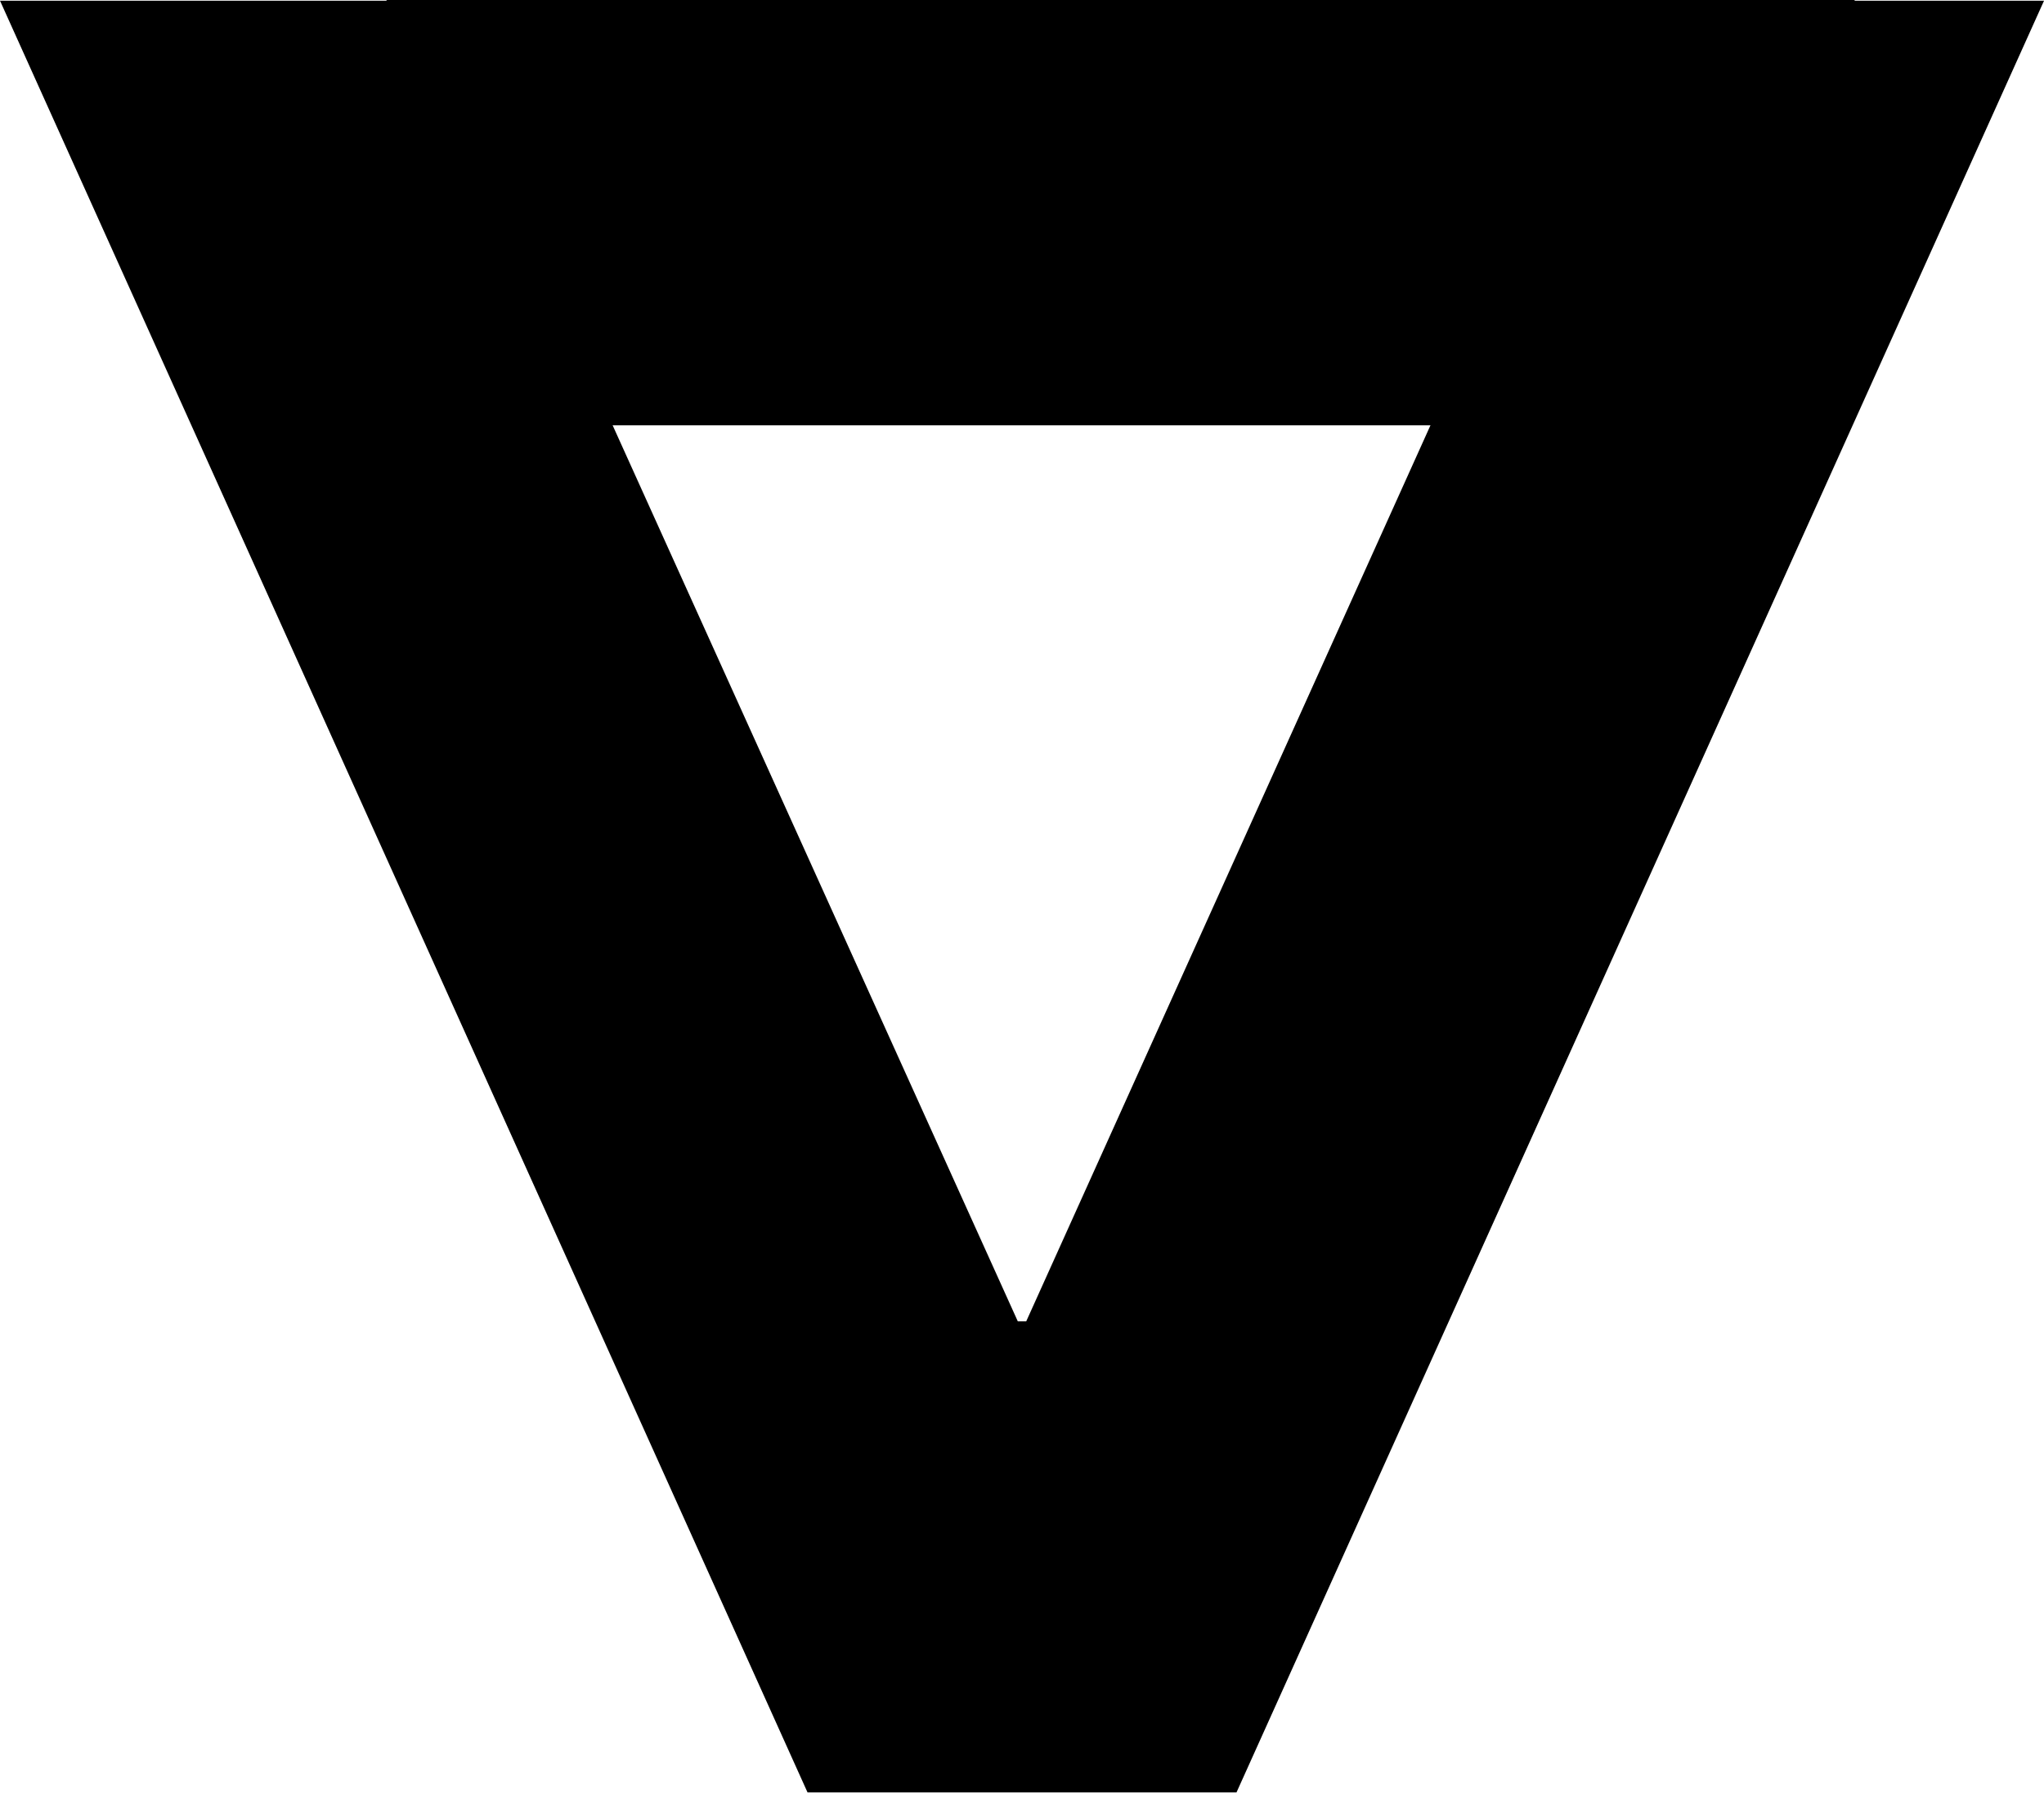
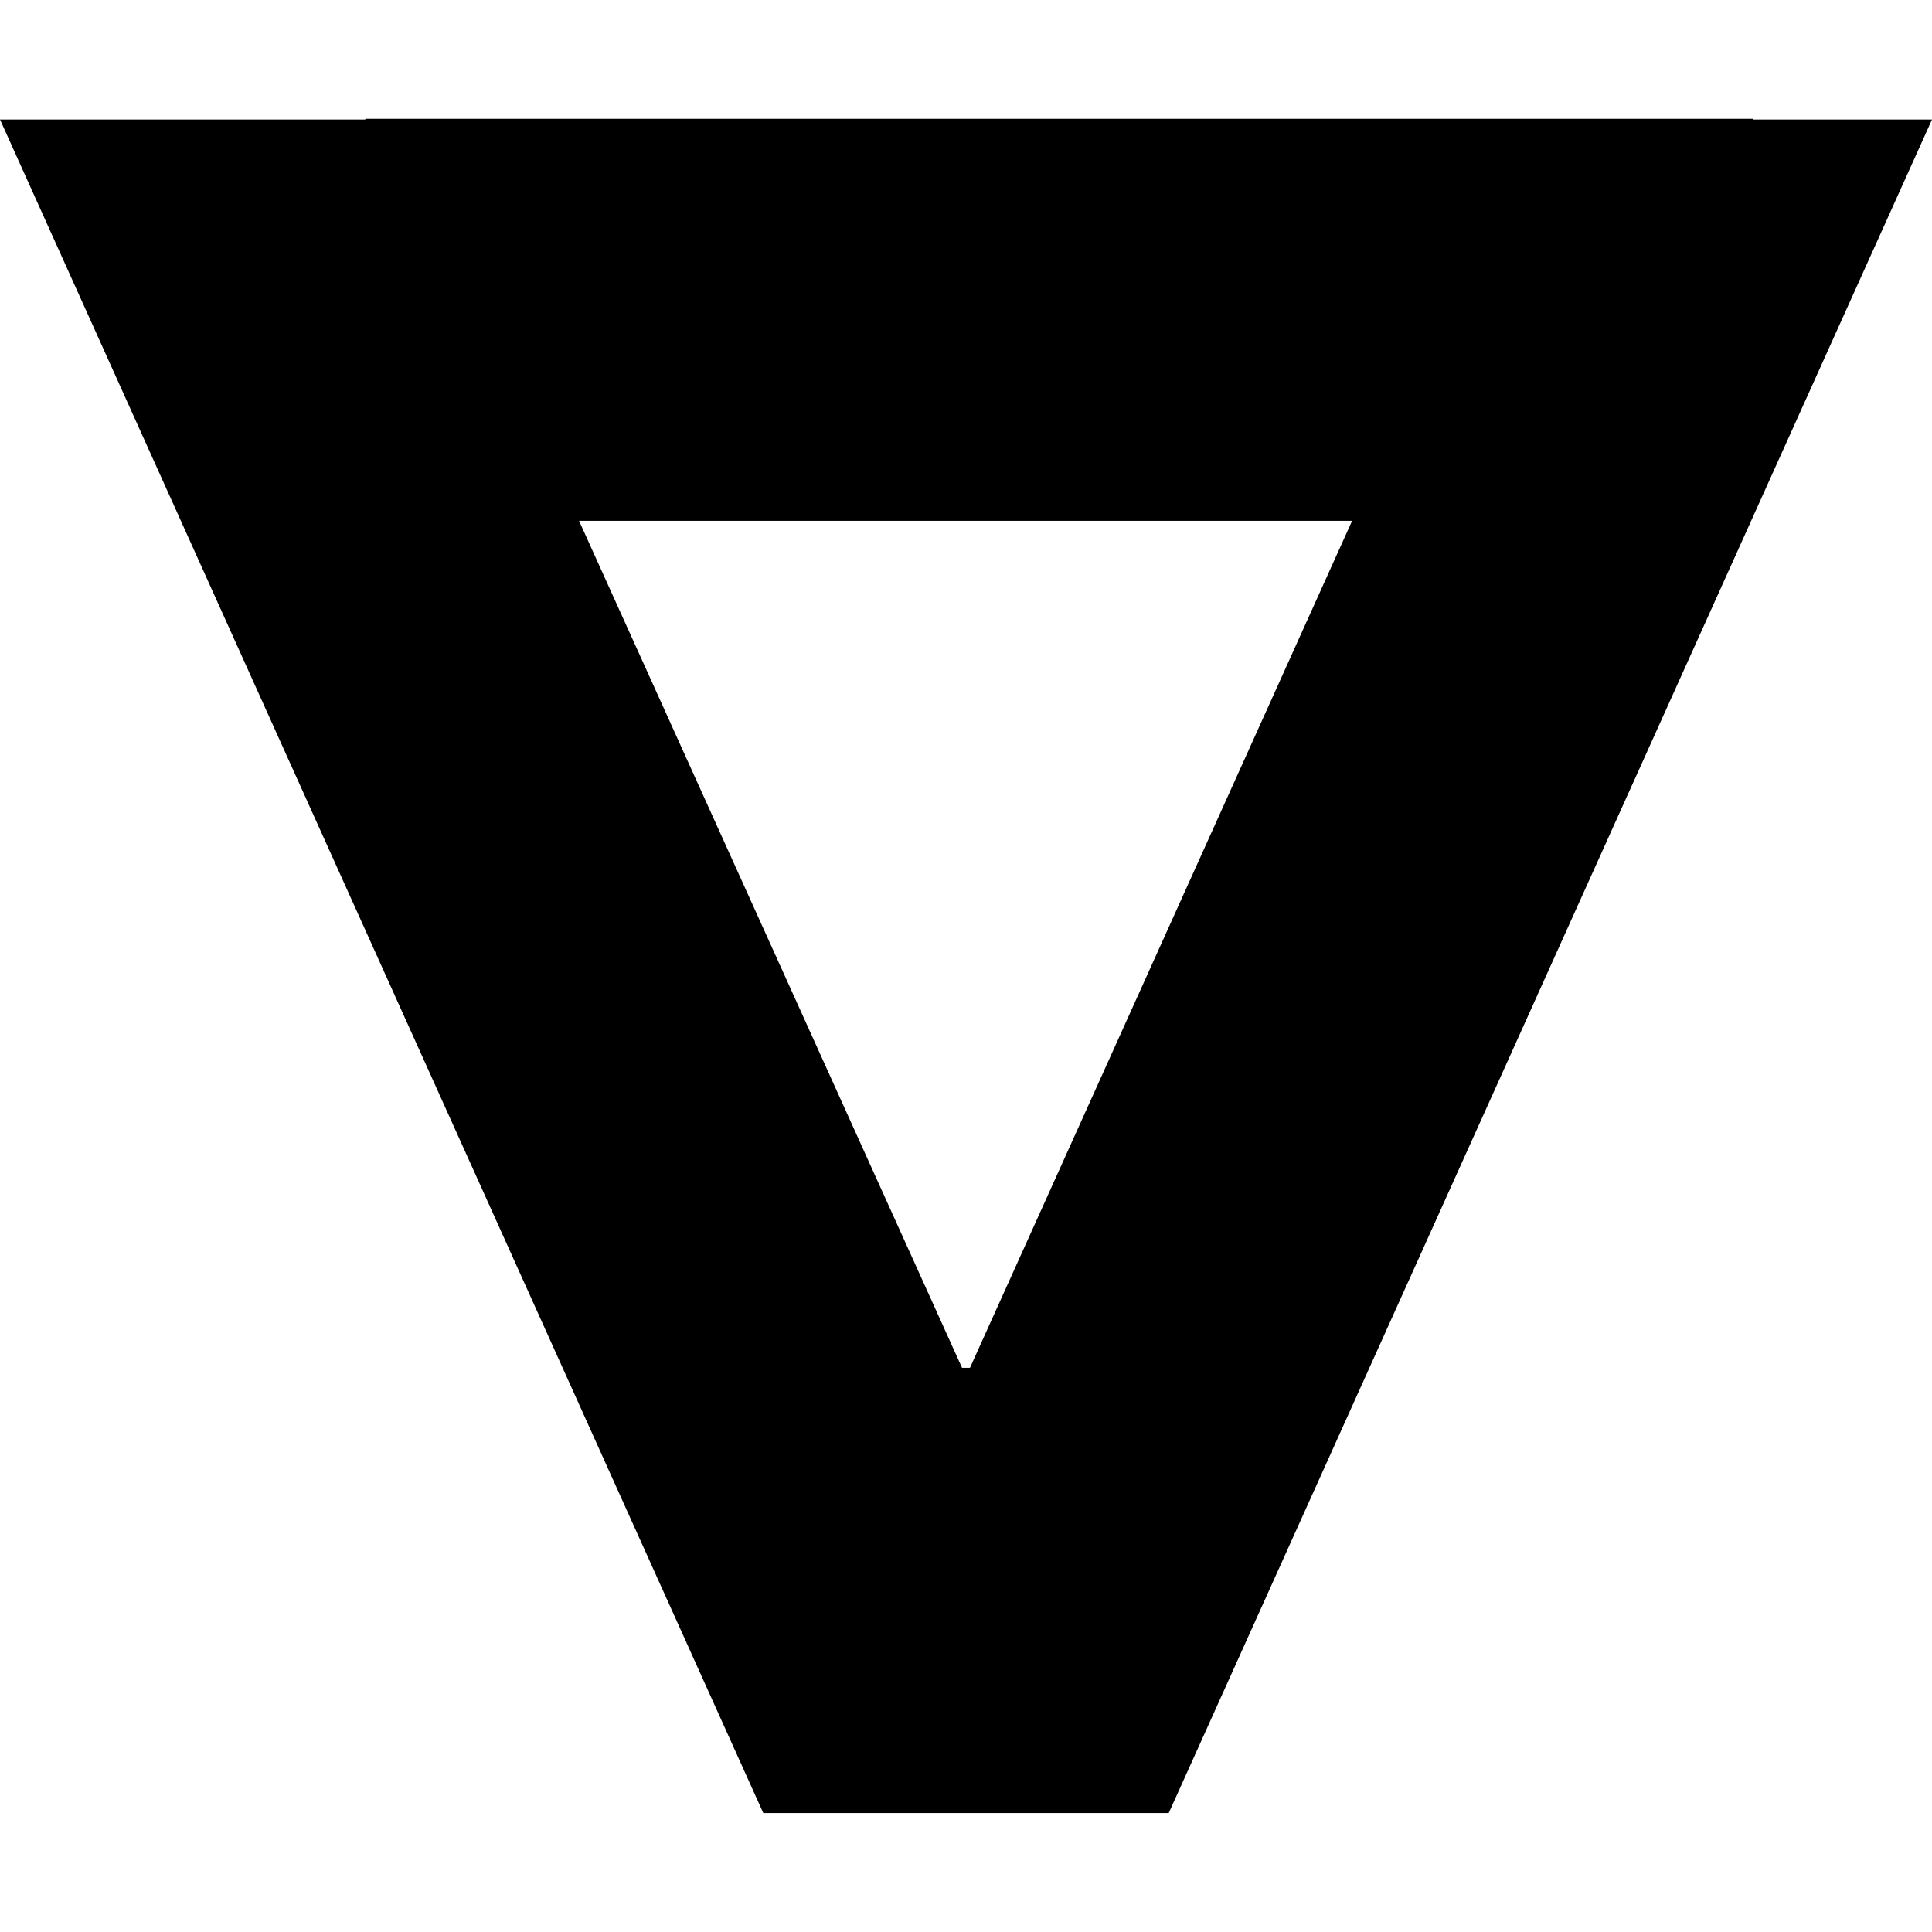
- <svg xmlns="http://www.w3.org/2000/svg" width="333.332" height="292.305" viewBox="0 0 333.332 292.305" version="1.1" xml:space="preserve" style="clip-rule:evenodd;fill-rule:evenodd;stroke-linejoin:round;stroke-miterlimit:2" id="svg16">
+ <svg xmlns="http://www.w3.org/2000/svg" width="100%" height="100%" viewBox="0 0 500 500" version="1.1" xml:space="preserve" style="clip-rule:evenodd;fill-rule:evenodd;stroke-linejoin:round;stroke-miterlimit:2" id="svg16">
  <defs id="defs20" />
-   <g transform="matrix(0,1,1,0,-9579.032,-50034.673)" id="g14">
+   <g transform="matrix(0,1.500005,1.500005,0,-14368.598,-75021.497)" id="g14">
    <g transform="translate(48654.7,9231.23)" id="g12">
      <g transform="matrix(0,-8.30413,25.7941,0,-72868.7,55090.8)" id="g10">
        <g transform="matrix(-0.169158,0,0,-0.0544586,6679.02,2930.93)" id="g4">
          <path d="m 545.914,913.119 h 170.435 l 11.855,49.378 H 557.769 Z" id="path2" />
        </g>
        <g transform="matrix(0,-0.117584,0.365236,0,6411.75,2919.25)" id="g8">
          <path d="m 250.068,427.749 96.335,-43.419 v 22.691 l -71.008,32.035 v 0.452 l 71.008,32.108 v 22.617 l -96.335,-43.418 z" style="fill-rule:nonzero" id="path6" />
        </g>
      </g>
    </g>
  </g>
</svg>
